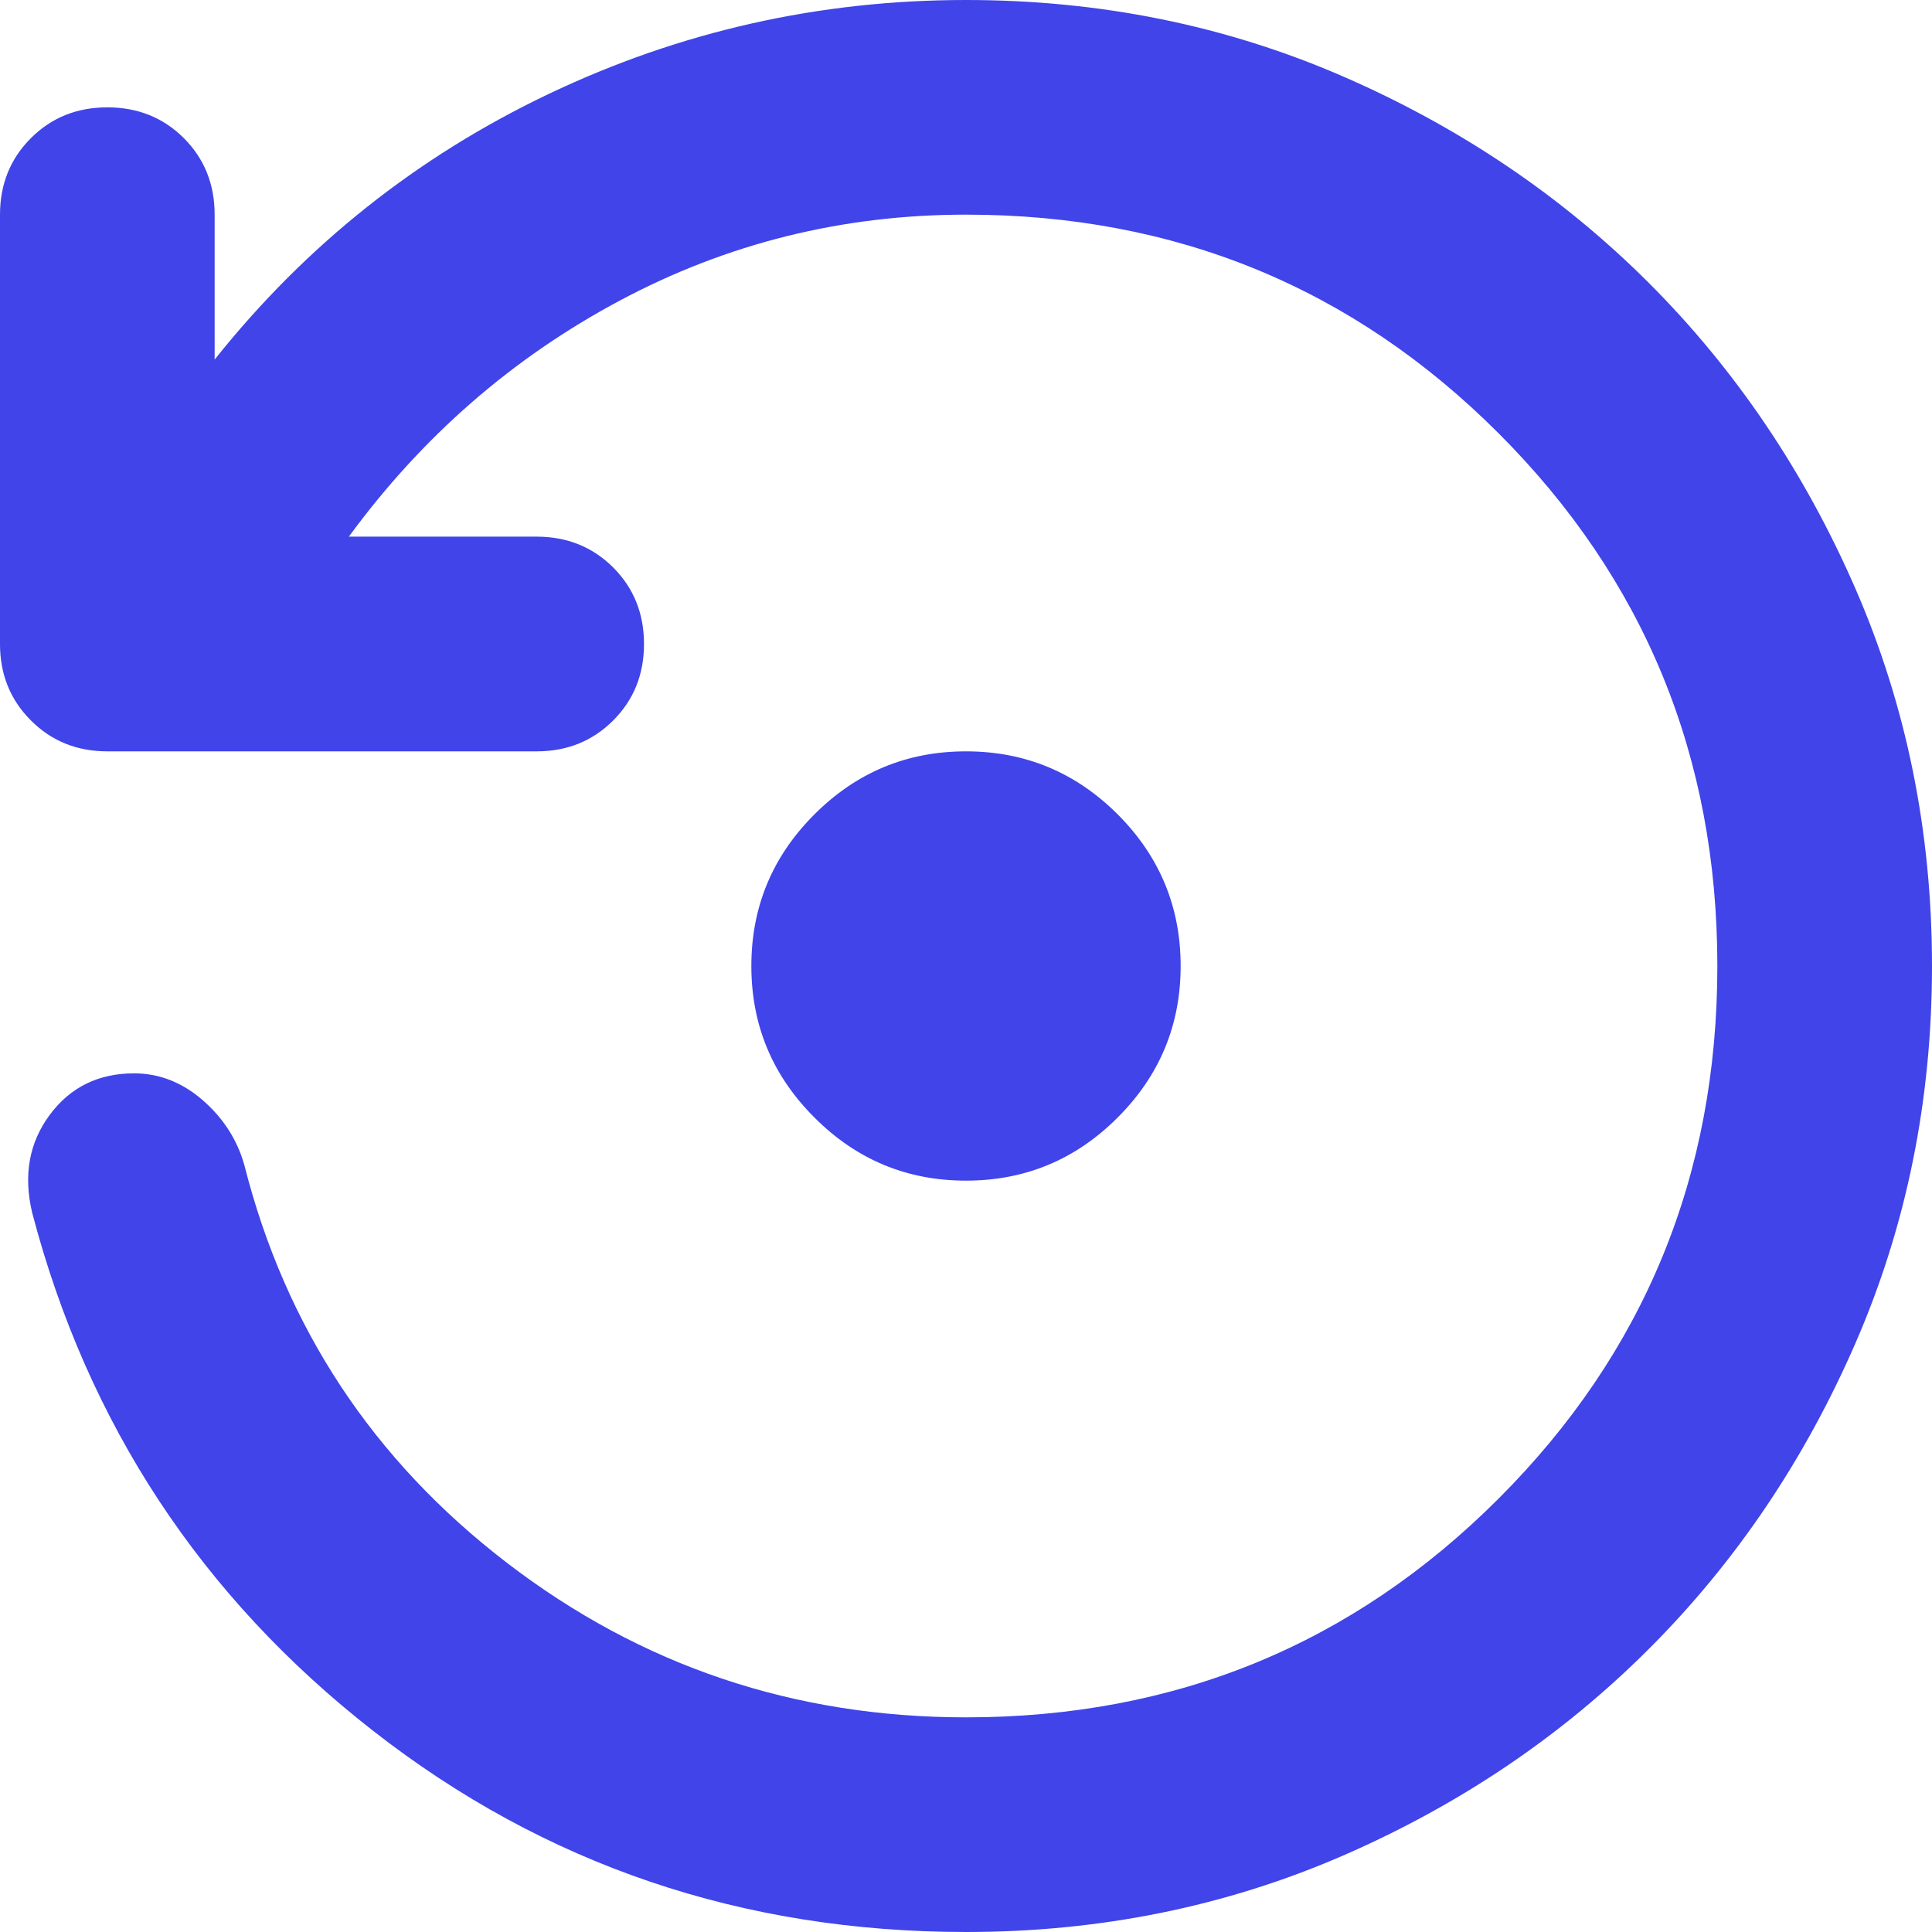
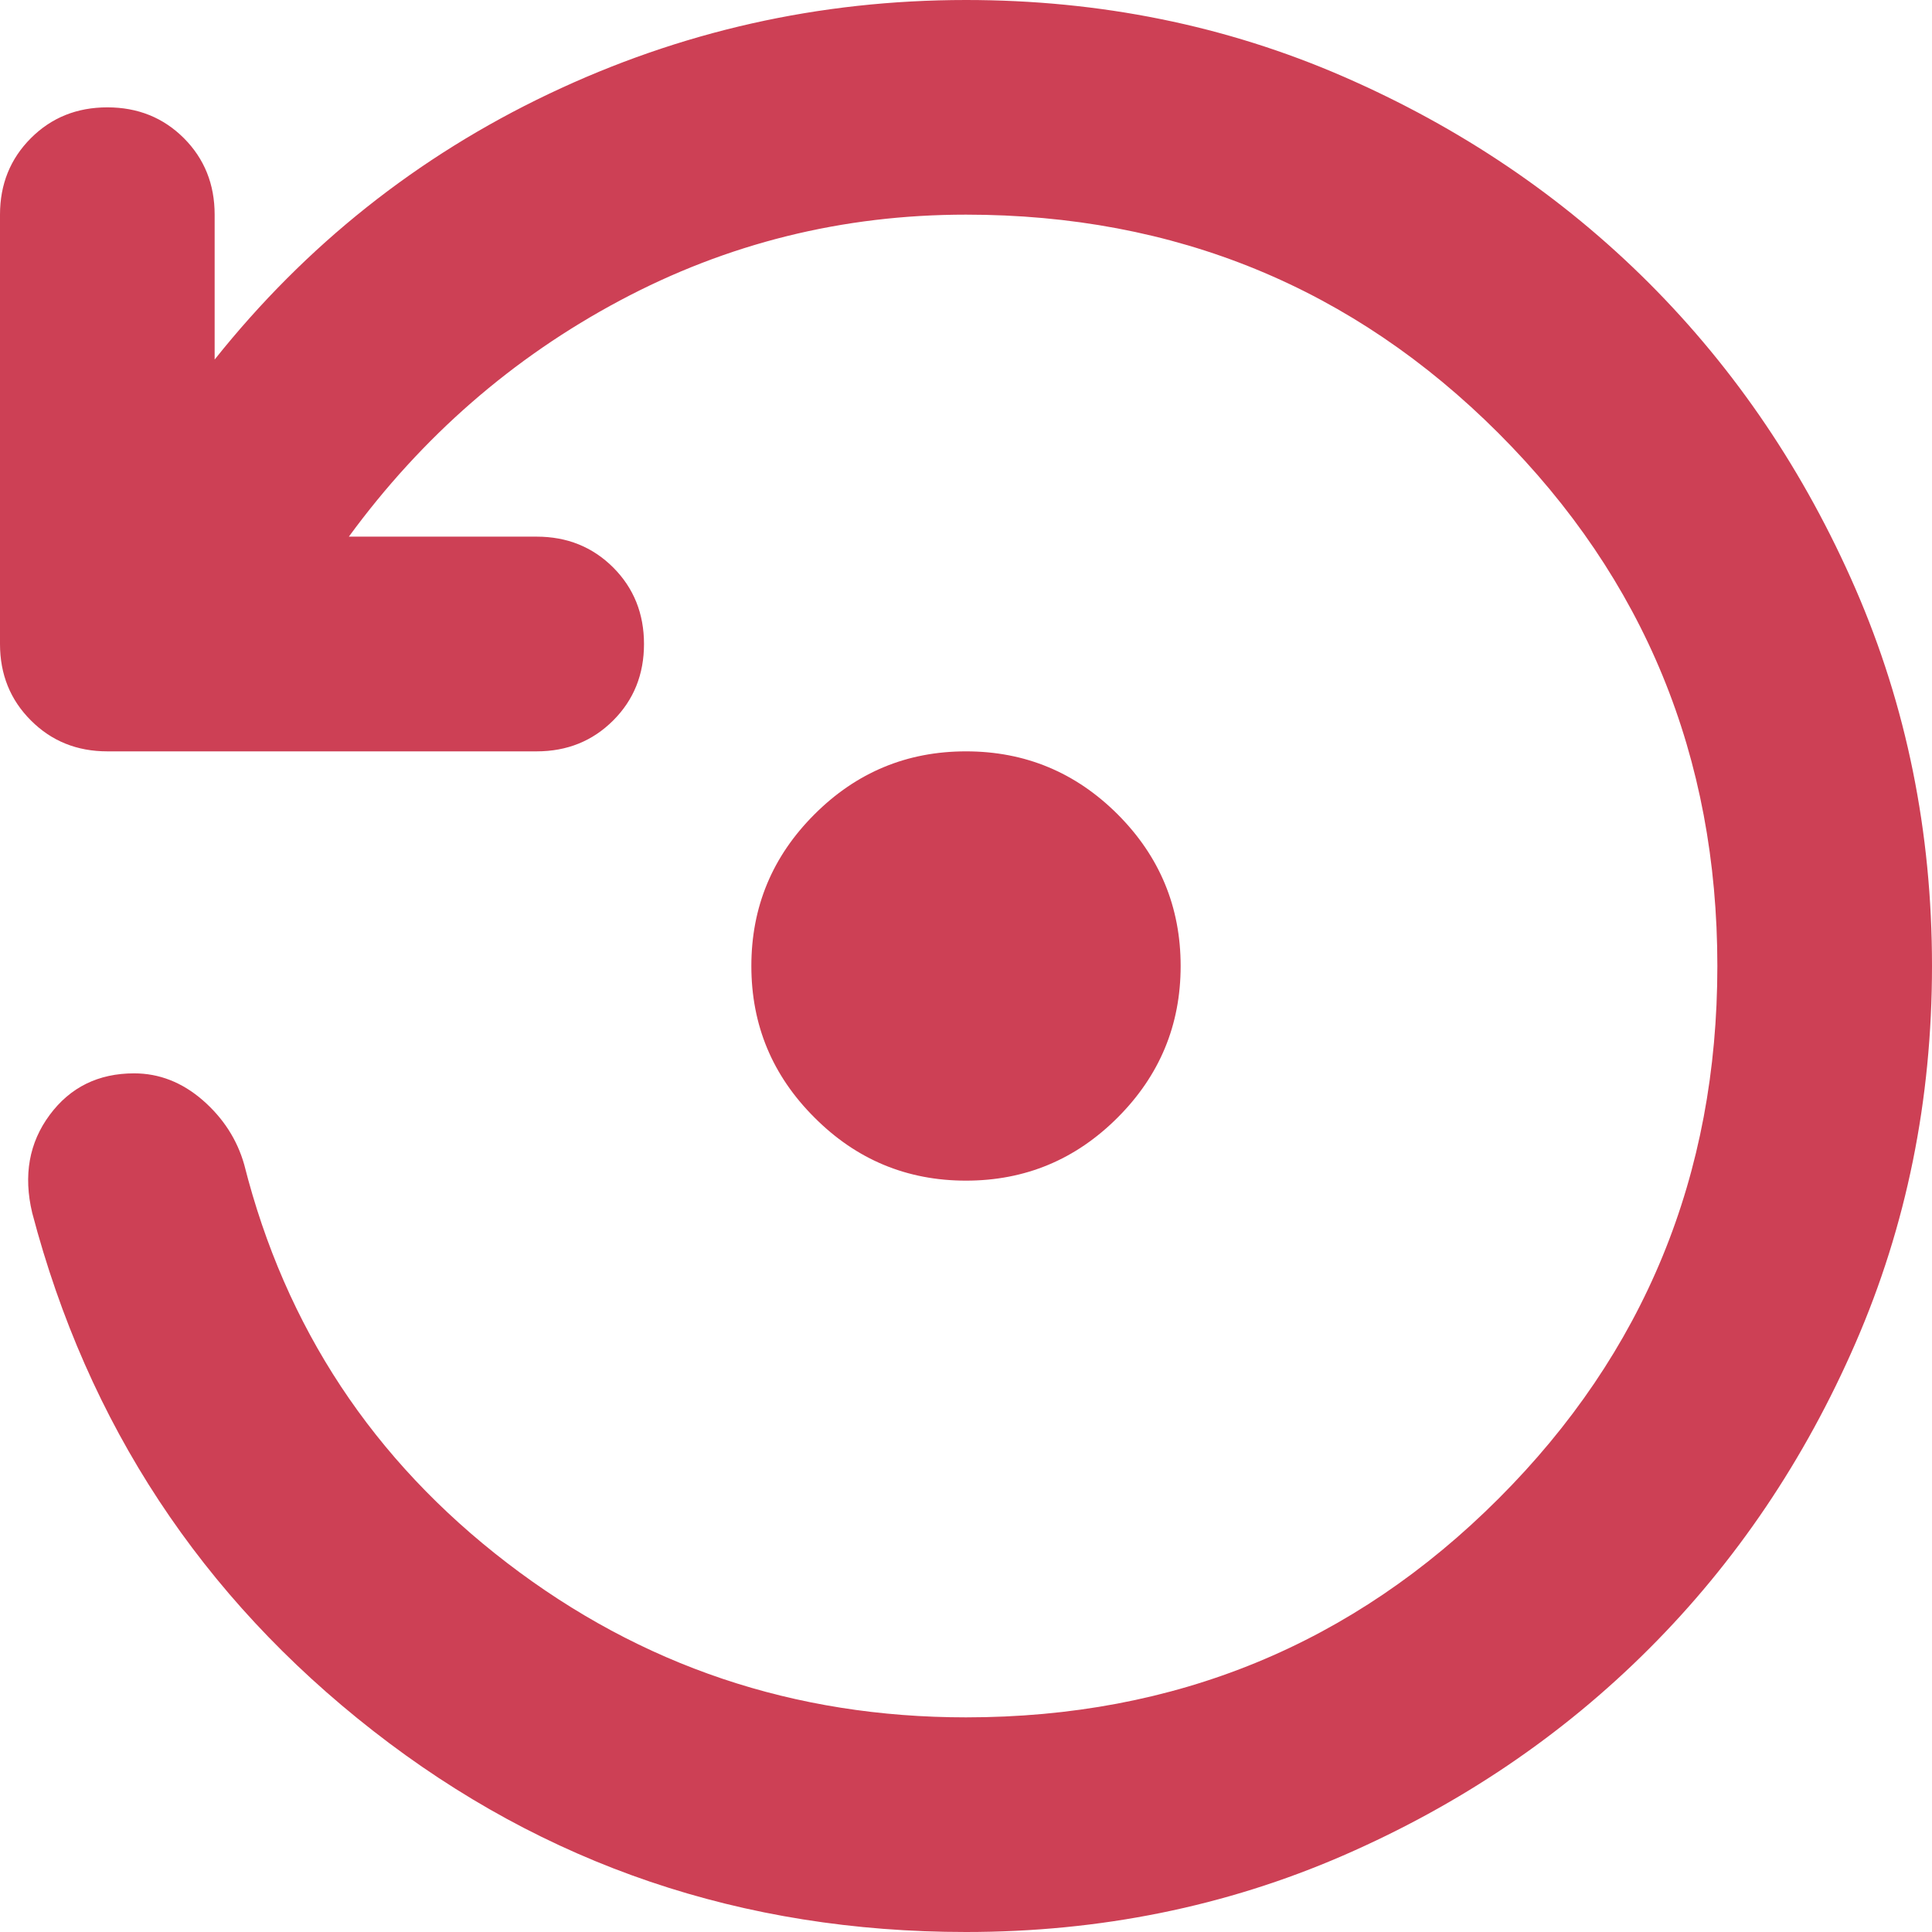
<svg xmlns="http://www.w3.org/2000/svg" width="30" height="30" viewBox="0 0 30 30" fill="none">
-   <path d="M15 18.333C14.083 18.333 13.299 18.007 12.647 17.353C11.993 16.701 11.667 15.917 11.667 15C11.667 14.083 11.993 13.298 12.647 12.645C13.299 11.993 14.083 11.667 15 11.667C15.917 11.667 16.702 11.993 17.355 12.645C18.007 13.298 18.333 14.083 18.333 15C18.333 15.917 18.007 16.701 17.355 17.353C16.702 18.007 15.917 18.333 15 18.333ZM15 30C11.528 30 8.458 28.958 5.792 26.875C3.125 24.792 1.361 22.111 0.5 18.833C0.361 18.25 0.452 17.743 0.772 17.312C1.091 16.882 1.528 16.667 2.083 16.667C2.472 16.667 2.827 16.806 3.147 17.083C3.466 17.361 3.681 17.694 3.792 18.083C4.431 20.611 5.792 22.673 7.875 24.27C9.958 25.868 12.333 26.667 15 26.667C18.25 26.667 21.007 25.534 23.27 23.27C25.534 21.007 26.667 18.25 26.667 15C26.667 11.75 25.534 8.993 23.27 6.728C21.007 4.465 18.25 3.333 15 3.333C13.083 3.333 11.292 3.778 9.625 4.667C7.958 5.556 6.556 6.778 5.417 8.333H8.333C8.806 8.333 9.202 8.493 9.522 8.812C9.841 9.132 10 9.528 10 10C10 10.472 9.841 10.868 9.522 11.187C9.202 11.507 8.806 11.667 8.333 11.667H1.667C1.194 11.667 0.799 11.507 0.48 11.187C0.16 10.868 0 10.472 0 10V3.333C0 2.861 0.16 2.465 0.48 2.145C0.799 1.826 1.194 1.667 1.667 1.667C2.139 1.667 2.535 1.826 2.855 2.145C3.174 2.465 3.333 2.861 3.333 3.333V5.583C4.75 3.806 6.479 2.431 8.522 1.458C10.563 0.486 12.722 0 15 0C17.083 0 19.035 0.396 20.855 1.187C22.674 1.979 24.257 3.048 25.605 4.395C26.952 5.743 28.021 7.326 28.813 9.145C29.604 10.965 30 12.917 30 15C30 17.083 29.604 19.034 28.813 20.853C28.021 22.673 26.952 24.257 25.605 25.603C24.257 26.951 22.674 28.021 20.855 28.813C19.035 29.604 17.083 30 15 30Z" fill="#4044E9" />
+   <path d="M15 18.333C14.083 18.333 13.299 18.007 12.647 17.353C11.993 16.701 11.667 15.917 11.667 15C11.667 14.083 11.993 13.298 12.647 12.645C13.299 11.993 14.083 11.667 15 11.667C15.917 11.667 16.702 11.993 17.355 12.645C18.007 13.298 18.333 14.083 18.333 15C18.333 15.917 18.007 16.701 17.355 17.353C16.702 18.007 15.917 18.333 15 18.333ZM15 30C11.528 30 8.458 28.958 5.792 26.875C3.125 24.792 1.361 22.111 0.5 18.833C0.361 18.25 0.452 17.743 0.772 17.312C1.091 16.882 1.528 16.667 2.083 16.667C2.472 16.667 2.827 16.806 3.147 17.083C3.466 17.361 3.681 17.694 3.792 18.083C4.431 20.611 5.792 22.673 7.875 24.27C9.958 25.868 12.333 26.667 15 26.667C18.25 26.667 21.007 25.534 23.27 23.27C25.534 21.007 26.667 18.25 26.667 15C26.667 11.75 25.534 8.993 23.27 6.728C21.007 4.465 18.25 3.333 15 3.333C13.083 3.333 11.292 3.778 9.625 4.667C7.958 5.556 6.556 6.778 5.417 8.333H8.333C8.806 8.333 9.202 8.493 9.522 8.812C9.841 9.132 10 9.528 10 10C10 10.472 9.841 10.868 9.522 11.187C9.202 11.507 8.806 11.667 8.333 11.667H1.667C1.194 11.667 0.799 11.507 0.48 11.187C0.16 10.868 0 10.472 0 10V3.333C0 2.861 0.16 2.465 0.48 2.145C0.799 1.826 1.194 1.667 1.667 1.667C2.139 1.667 2.535 1.826 2.855 2.145C3.174 2.465 3.333 2.861 3.333 3.333V5.583C4.75 3.806 6.479 2.431 8.522 1.458C10.563 0.486 12.722 0 15 0C17.083 0 19.035 0.396 20.855 1.187C22.674 1.979 24.257 3.048 25.605 4.395C26.952 5.743 28.021 7.326 28.813 9.145C29.604 10.965 30 12.917 30 15C30 17.083 29.604 19.034 28.813 20.853C28.021 22.673 26.952 24.257 25.605 25.603C24.257 26.951 22.674 28.021 20.855 28.813C19.035 29.604 17.083 30 15 30Z" fill="#CD4055" />
</svg>
